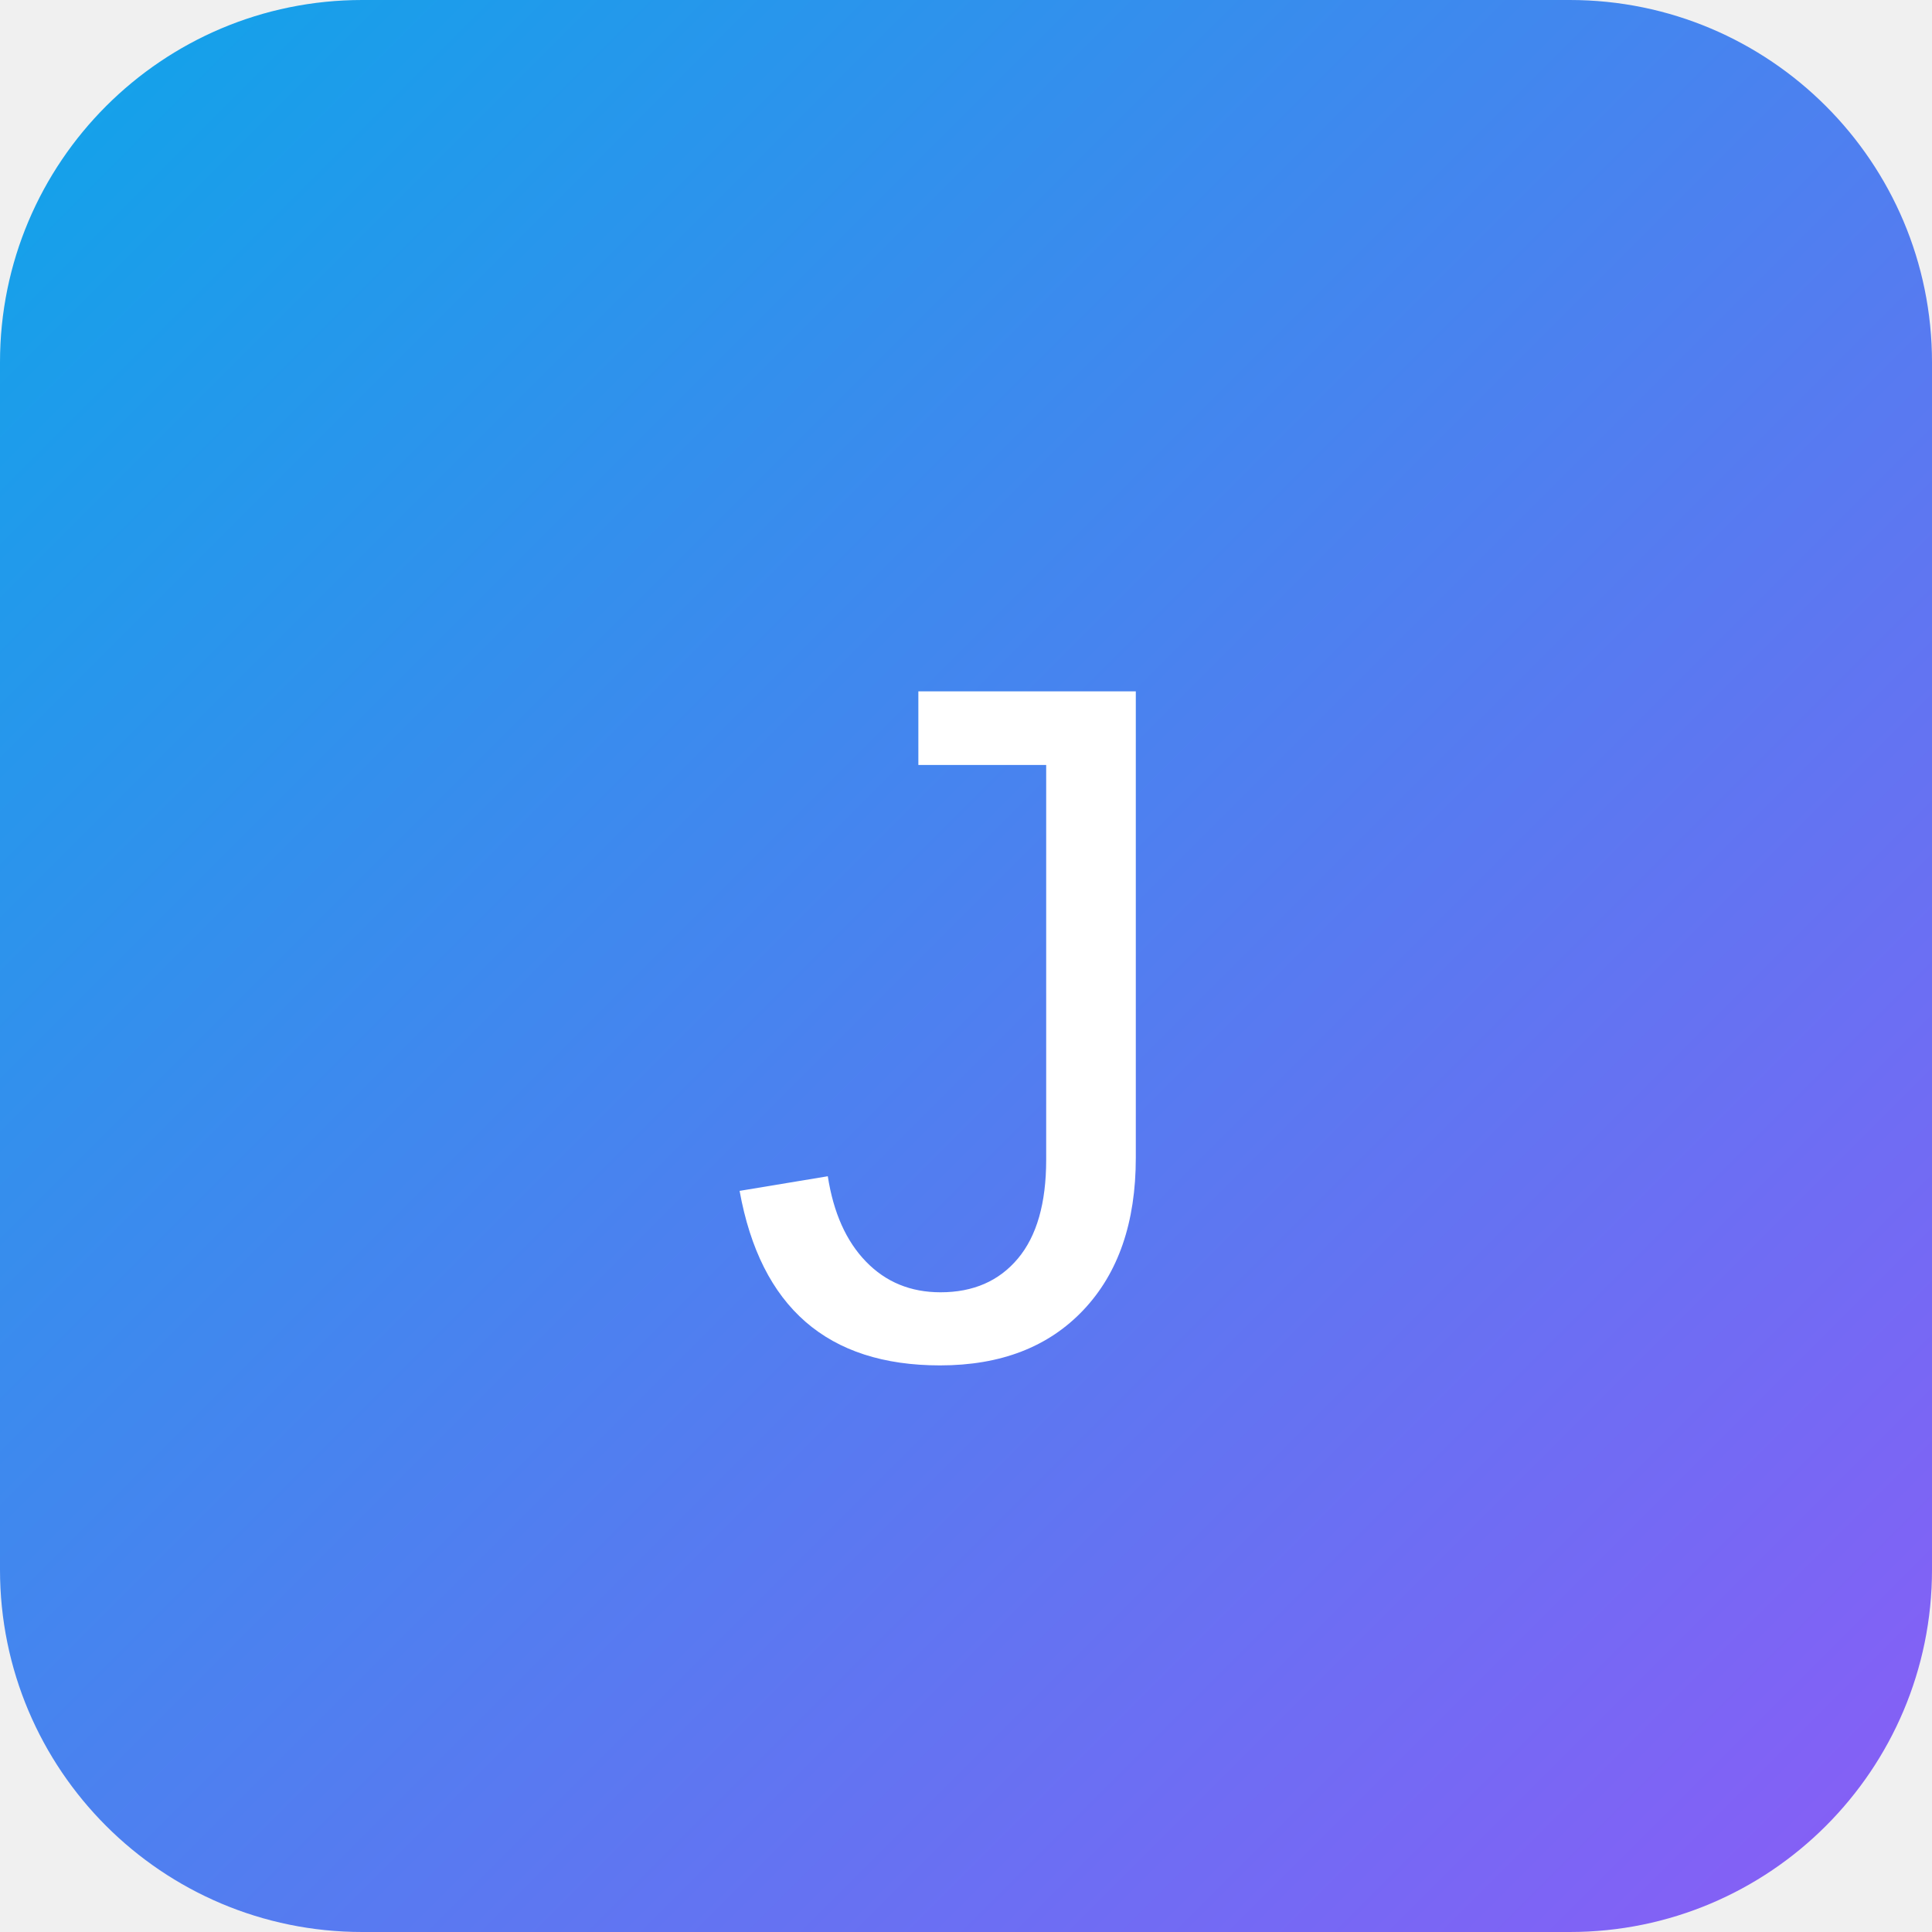
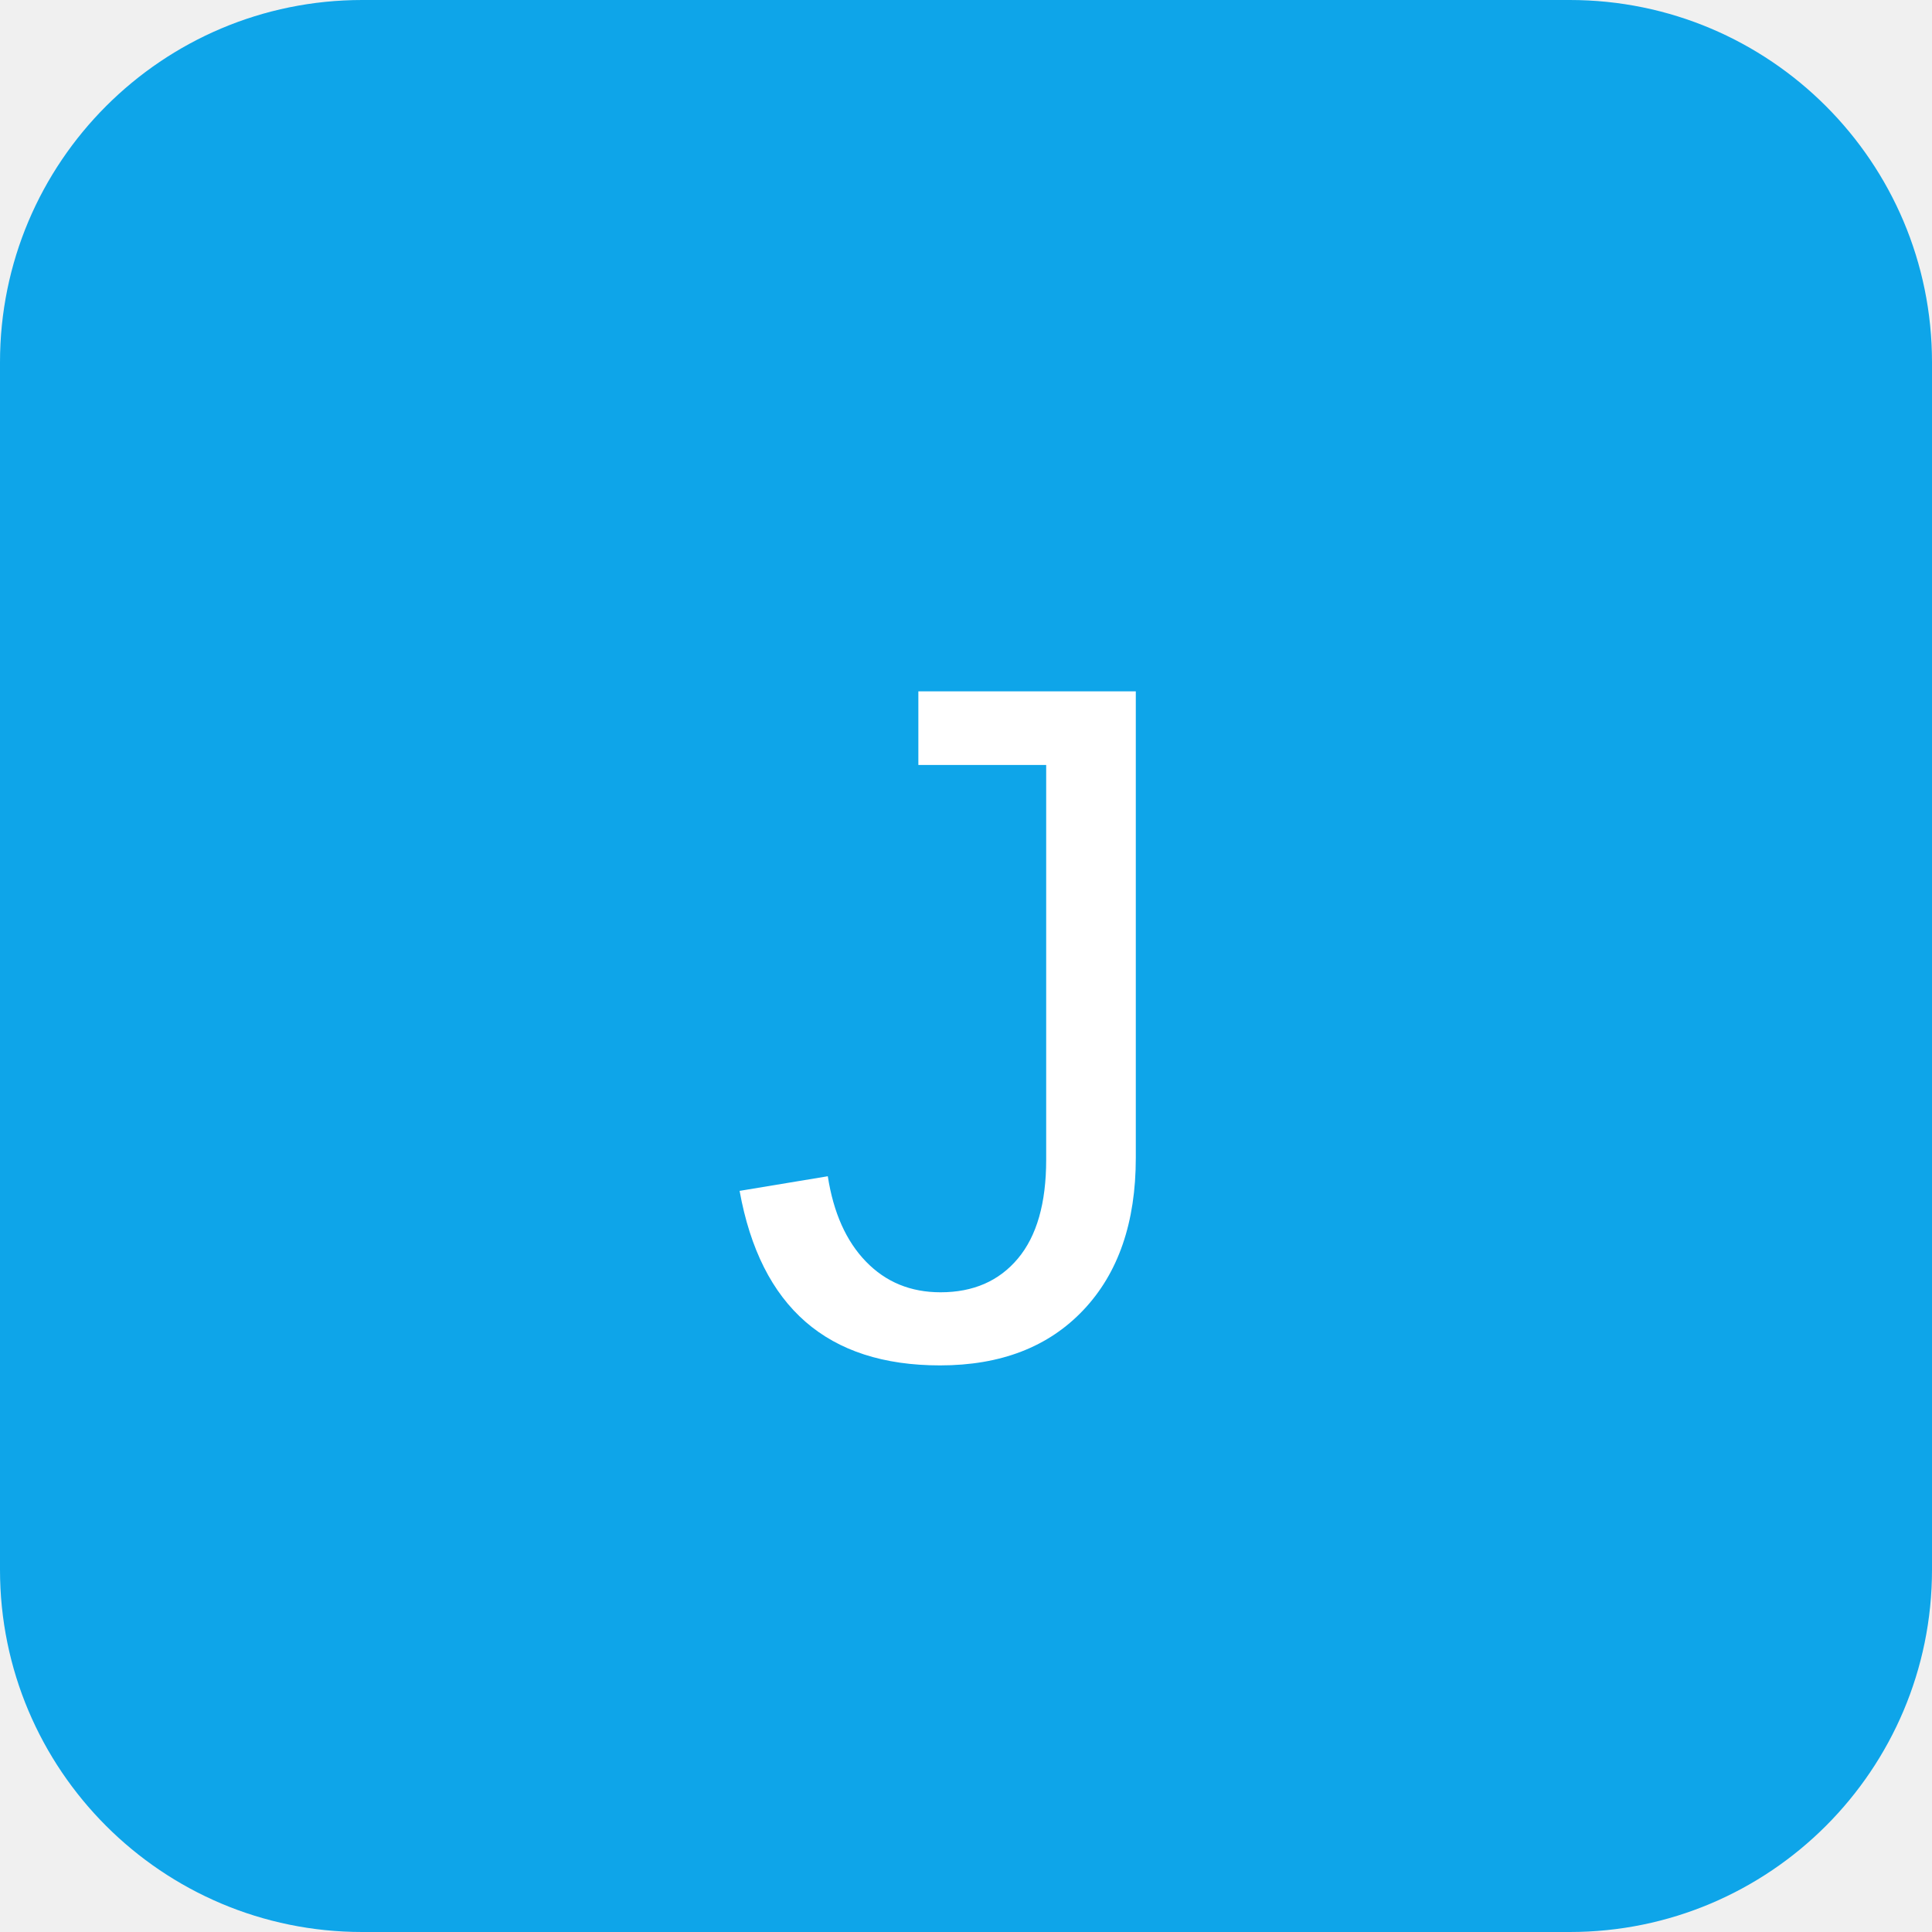
<svg xmlns="http://www.w3.org/2000/svg" viewBox="0 0 128 128">
-   <defs>
-     <linearGradient id="g" x1="0" x2="1" y1="0" y2="1">
-       <stop offset="0" stop-color="#0ea5e9" />
-       <stop offset="1" stop-color="#8b5cf6" />
-     </linearGradient>
-   </defs>
-   <rect width="128" height="128" rx="24" fill="url(#g)" />
-   <text x="50%" y="56%" dominant-baseline="middle" text-anchor="middle" font-family="Arial, Helvetica, sans-serif" font-size="64" fill="white">J</text>
+   <rect width="128" height="128" rx="24" fill="#0ea5e9" />
+   <text x="50%" y="56%" dominant-baseline="middle" text-anchor="middle" font-family="Arial" font-size="64" fill="white">J</text>
</svg>
